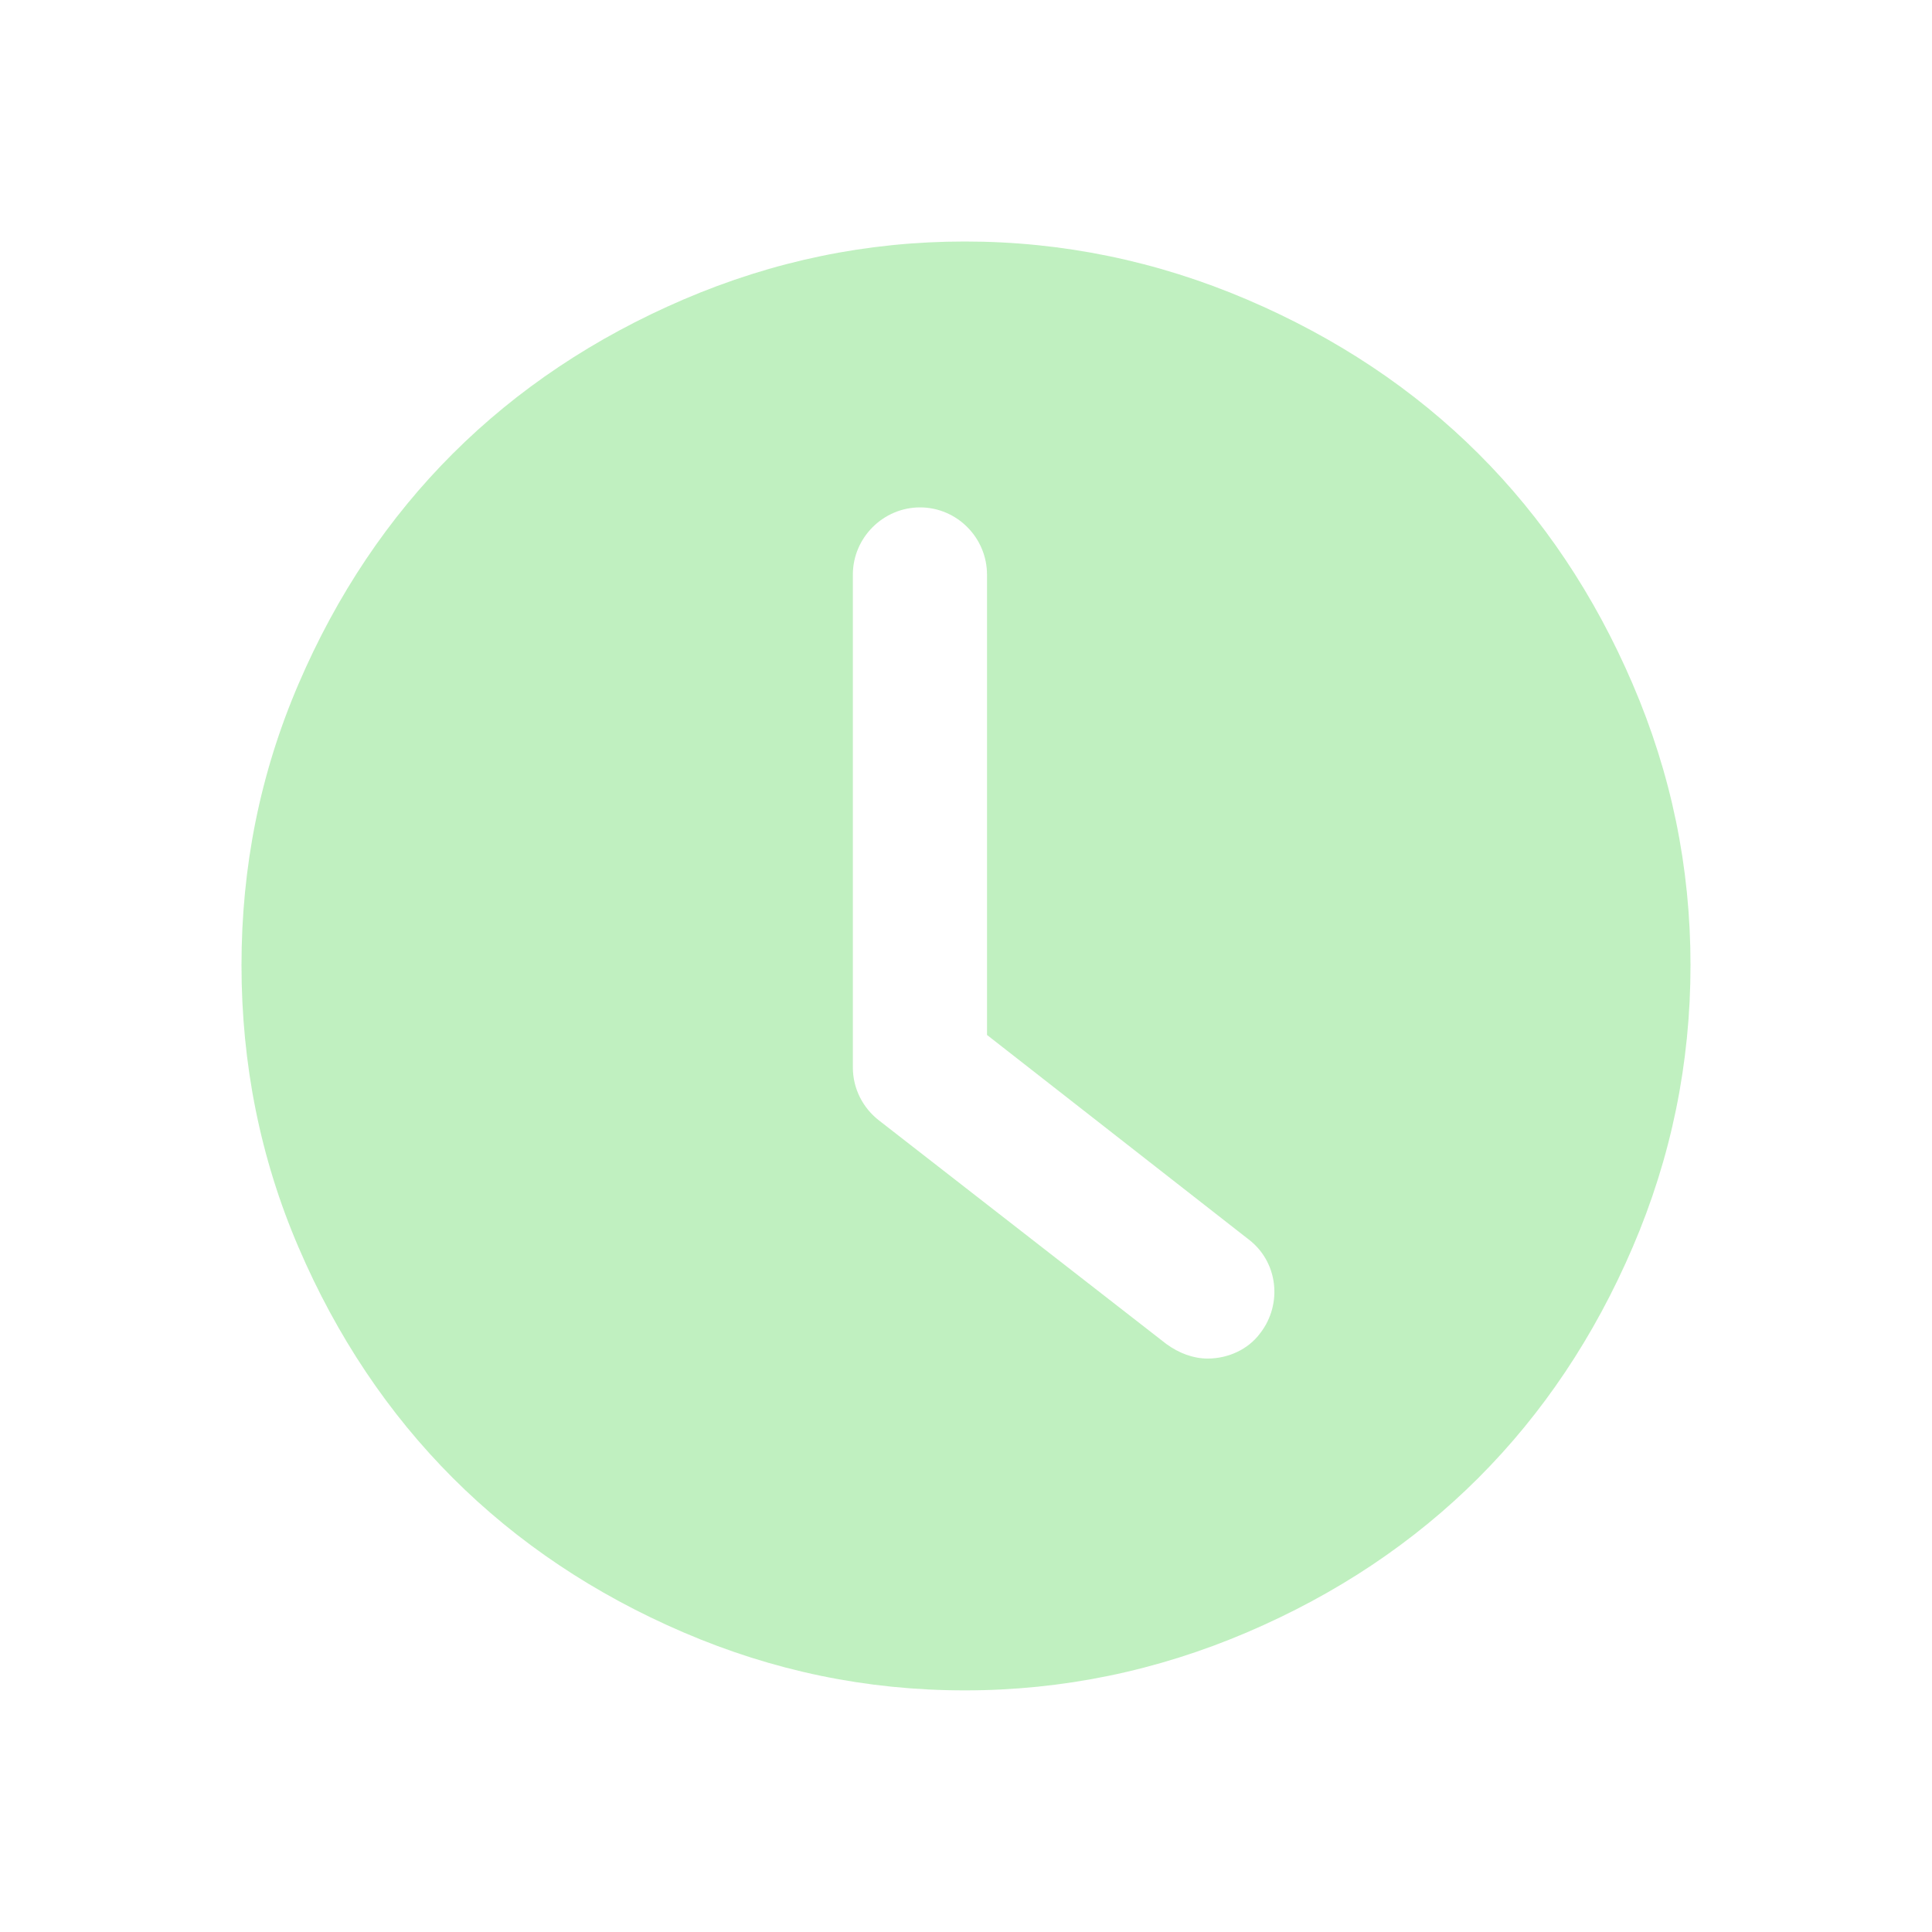
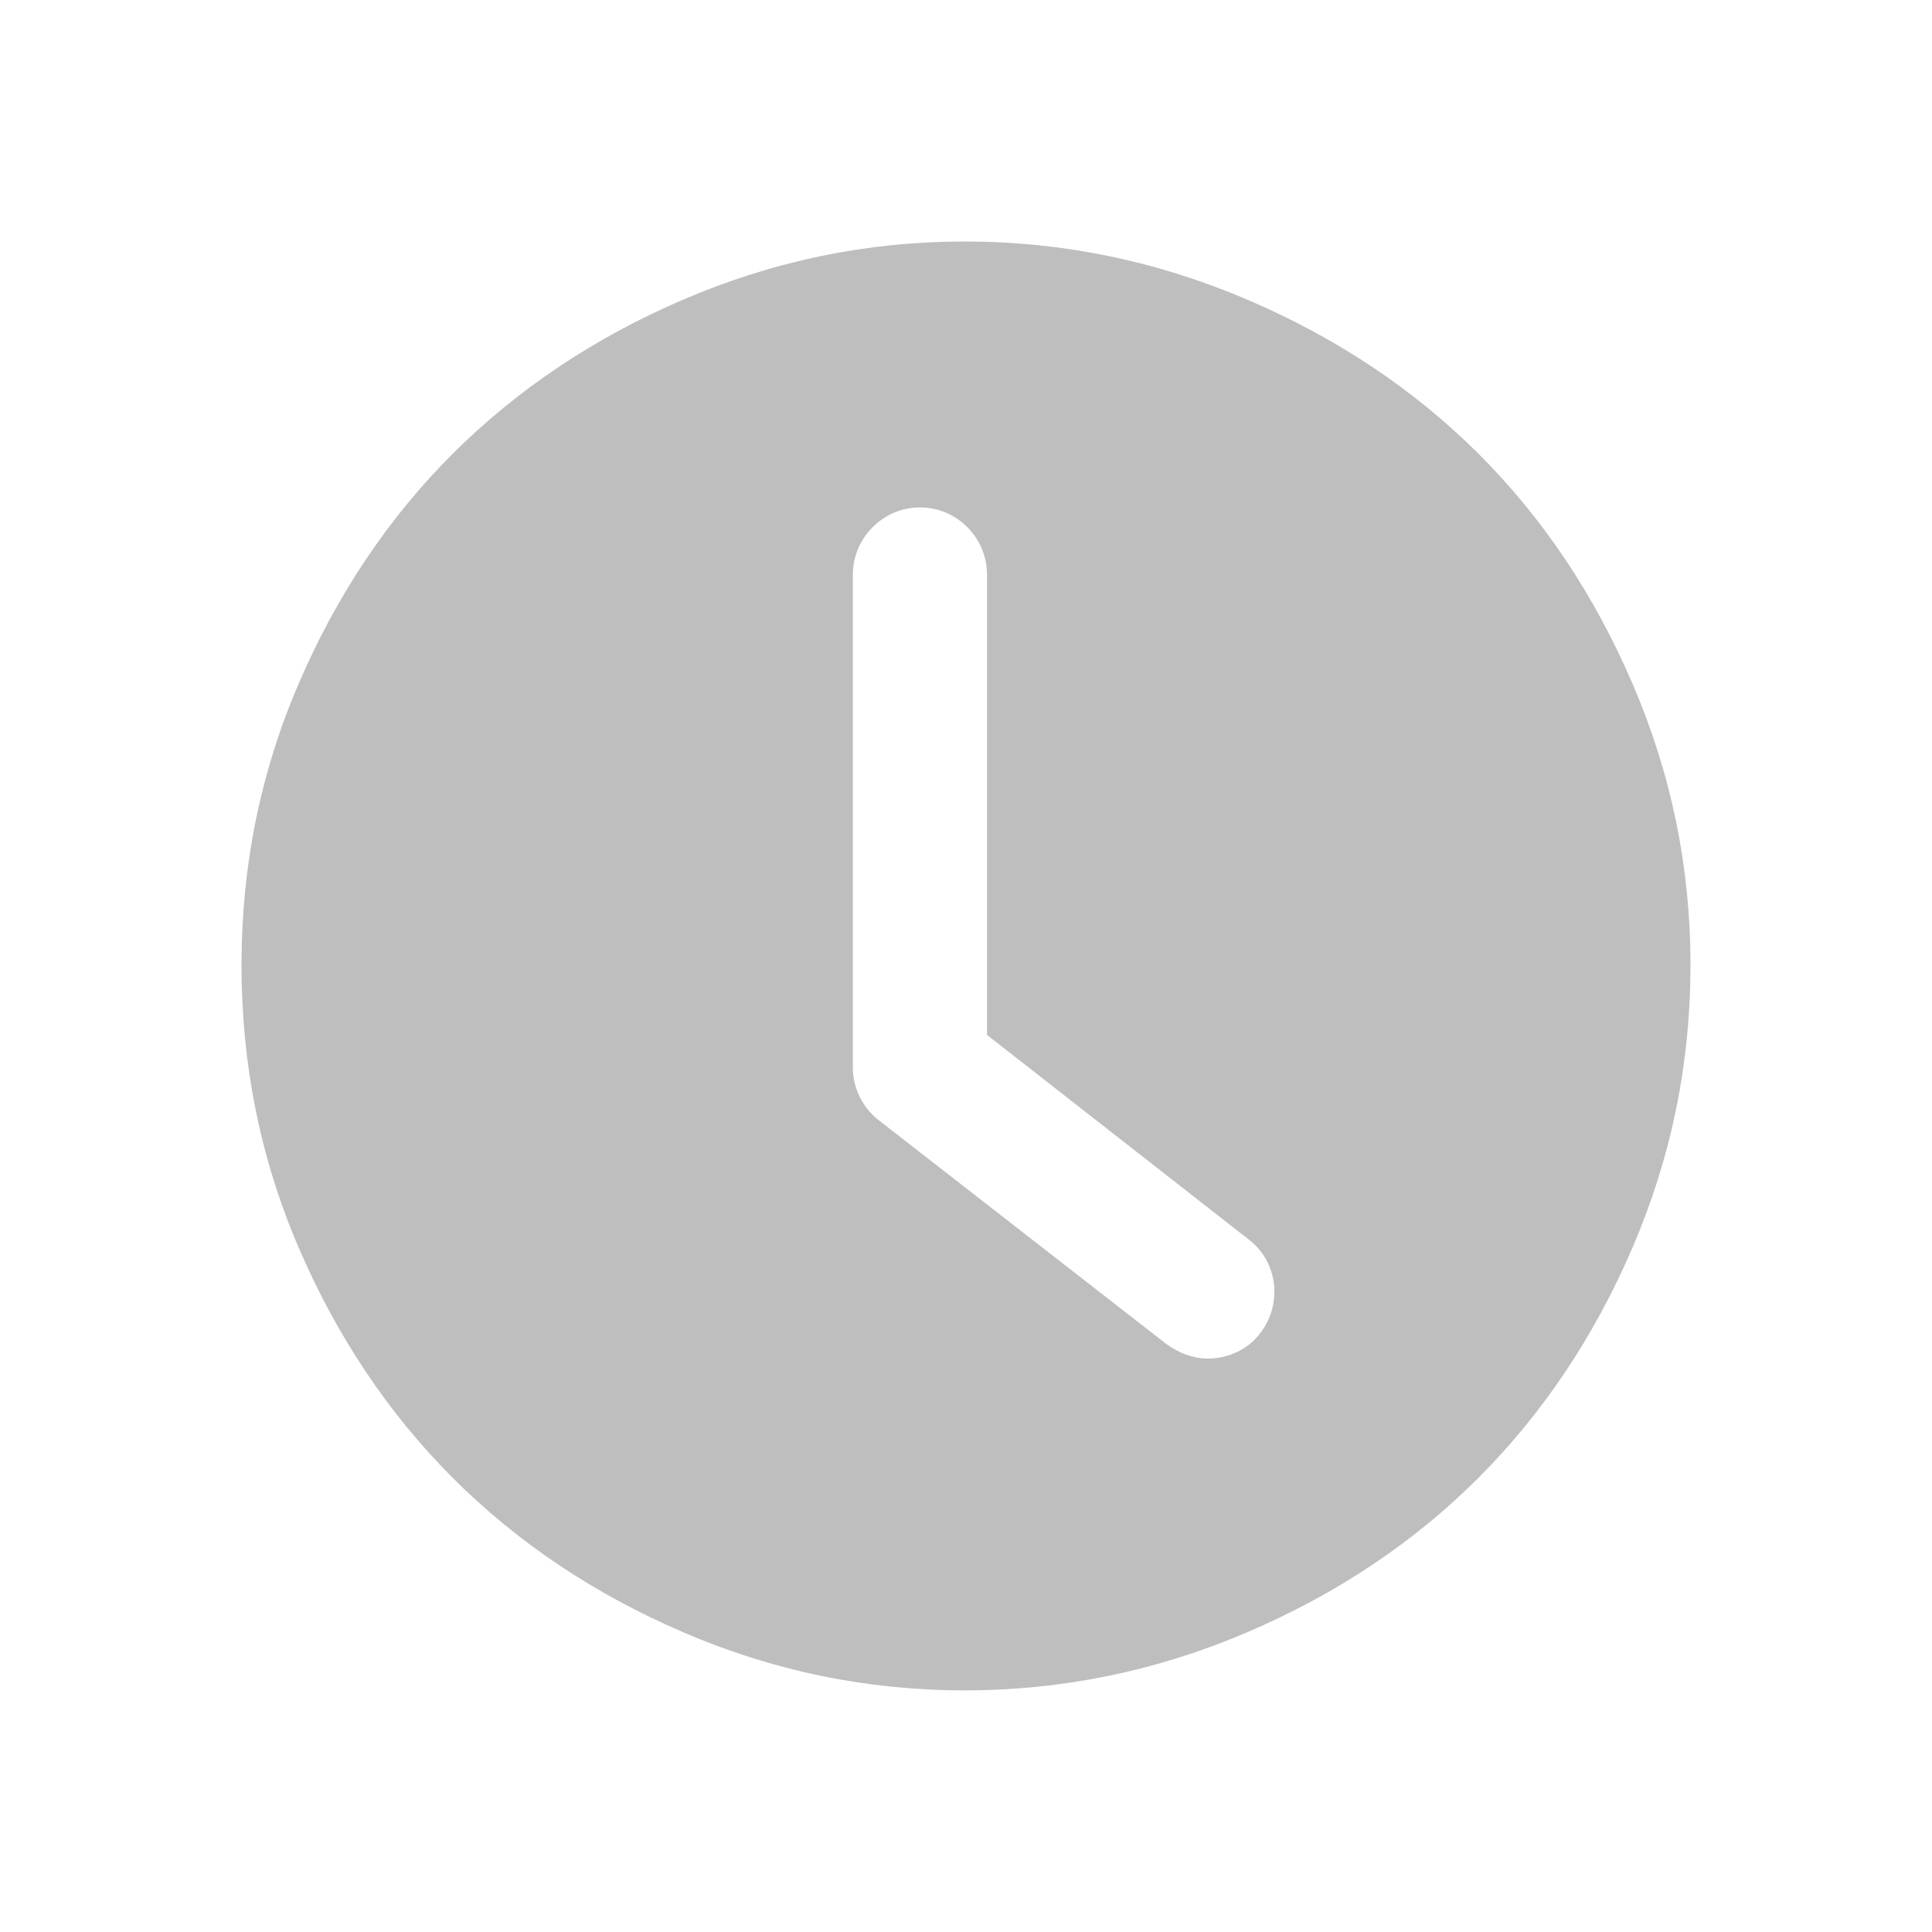
<svg xmlns="http://www.w3.org/2000/svg" width="16" height="16">
-   <path d="m7.99 2c-.813 0-1.587.162-2.329.48-1.475.633-2.555 1.707-3.189 3.185-.318.74-.472 1.514-.472 2.328 0 .814.154 1.596.472 2.336.634 1.478 1.714 2.557 3.189 3.19.743.319 1.516.48 2.329.48.813 0 1.593-.163 2.336-.48 1.487-.635 2.562-1.715 3.195-3.19.319-.743.479-1.522.479-2.336 0-.814-.16-1.585-.479-2.328-.633-1.476-1.708-2.55-3.195-3.185-.743-.317-1.523-.48-2.336-.48zm-.371 2.202c.306 0 .555.251.555.557v3.812l2.161 1.689c.25.186.288.538.103.779-.102.139-.27.212-.437.212-.121 0-.239-.046-.341-.12l-2.383-1.854c-.13-.102-.214-.26-.214-.437v-4.081c0-.306.251-.557.557-.557z" fill="#BEBE" />
+   <path d="m7.99 2c-.813 0-1.587.162-2.329.48-1.475.633-2.555 1.707-3.189 3.185-.318.74-.472 1.514-.472 2.328 0 .814.154 1.596.472 2.336.634 1.478 1.714 2.557 3.189 3.19.743.319 1.516.48 2.329.48.813 0 1.593-.163 2.336-.48 1.487-.635 2.562-1.715 3.195-3.19.319-.743.479-1.522.479-2.336 0-.814-.16-1.585-.479-2.328-.633-1.476-1.708-2.55-3.195-3.185-.743-.317-1.523-.48-2.336-.48zm-.371 2.202c.306 0 .555.251.555.557v3.812l2.161 1.689c.25.186.288.538.103.779-.102.139-.27.212-.437.212-.121 0-.239-.046-.341-.12l-2.383-1.854c-.13-.102-.214-.26-.214-.437v-4.081c0-.306.251-.557.557-.557z" fill="#BEBEBE" />
</svg>
